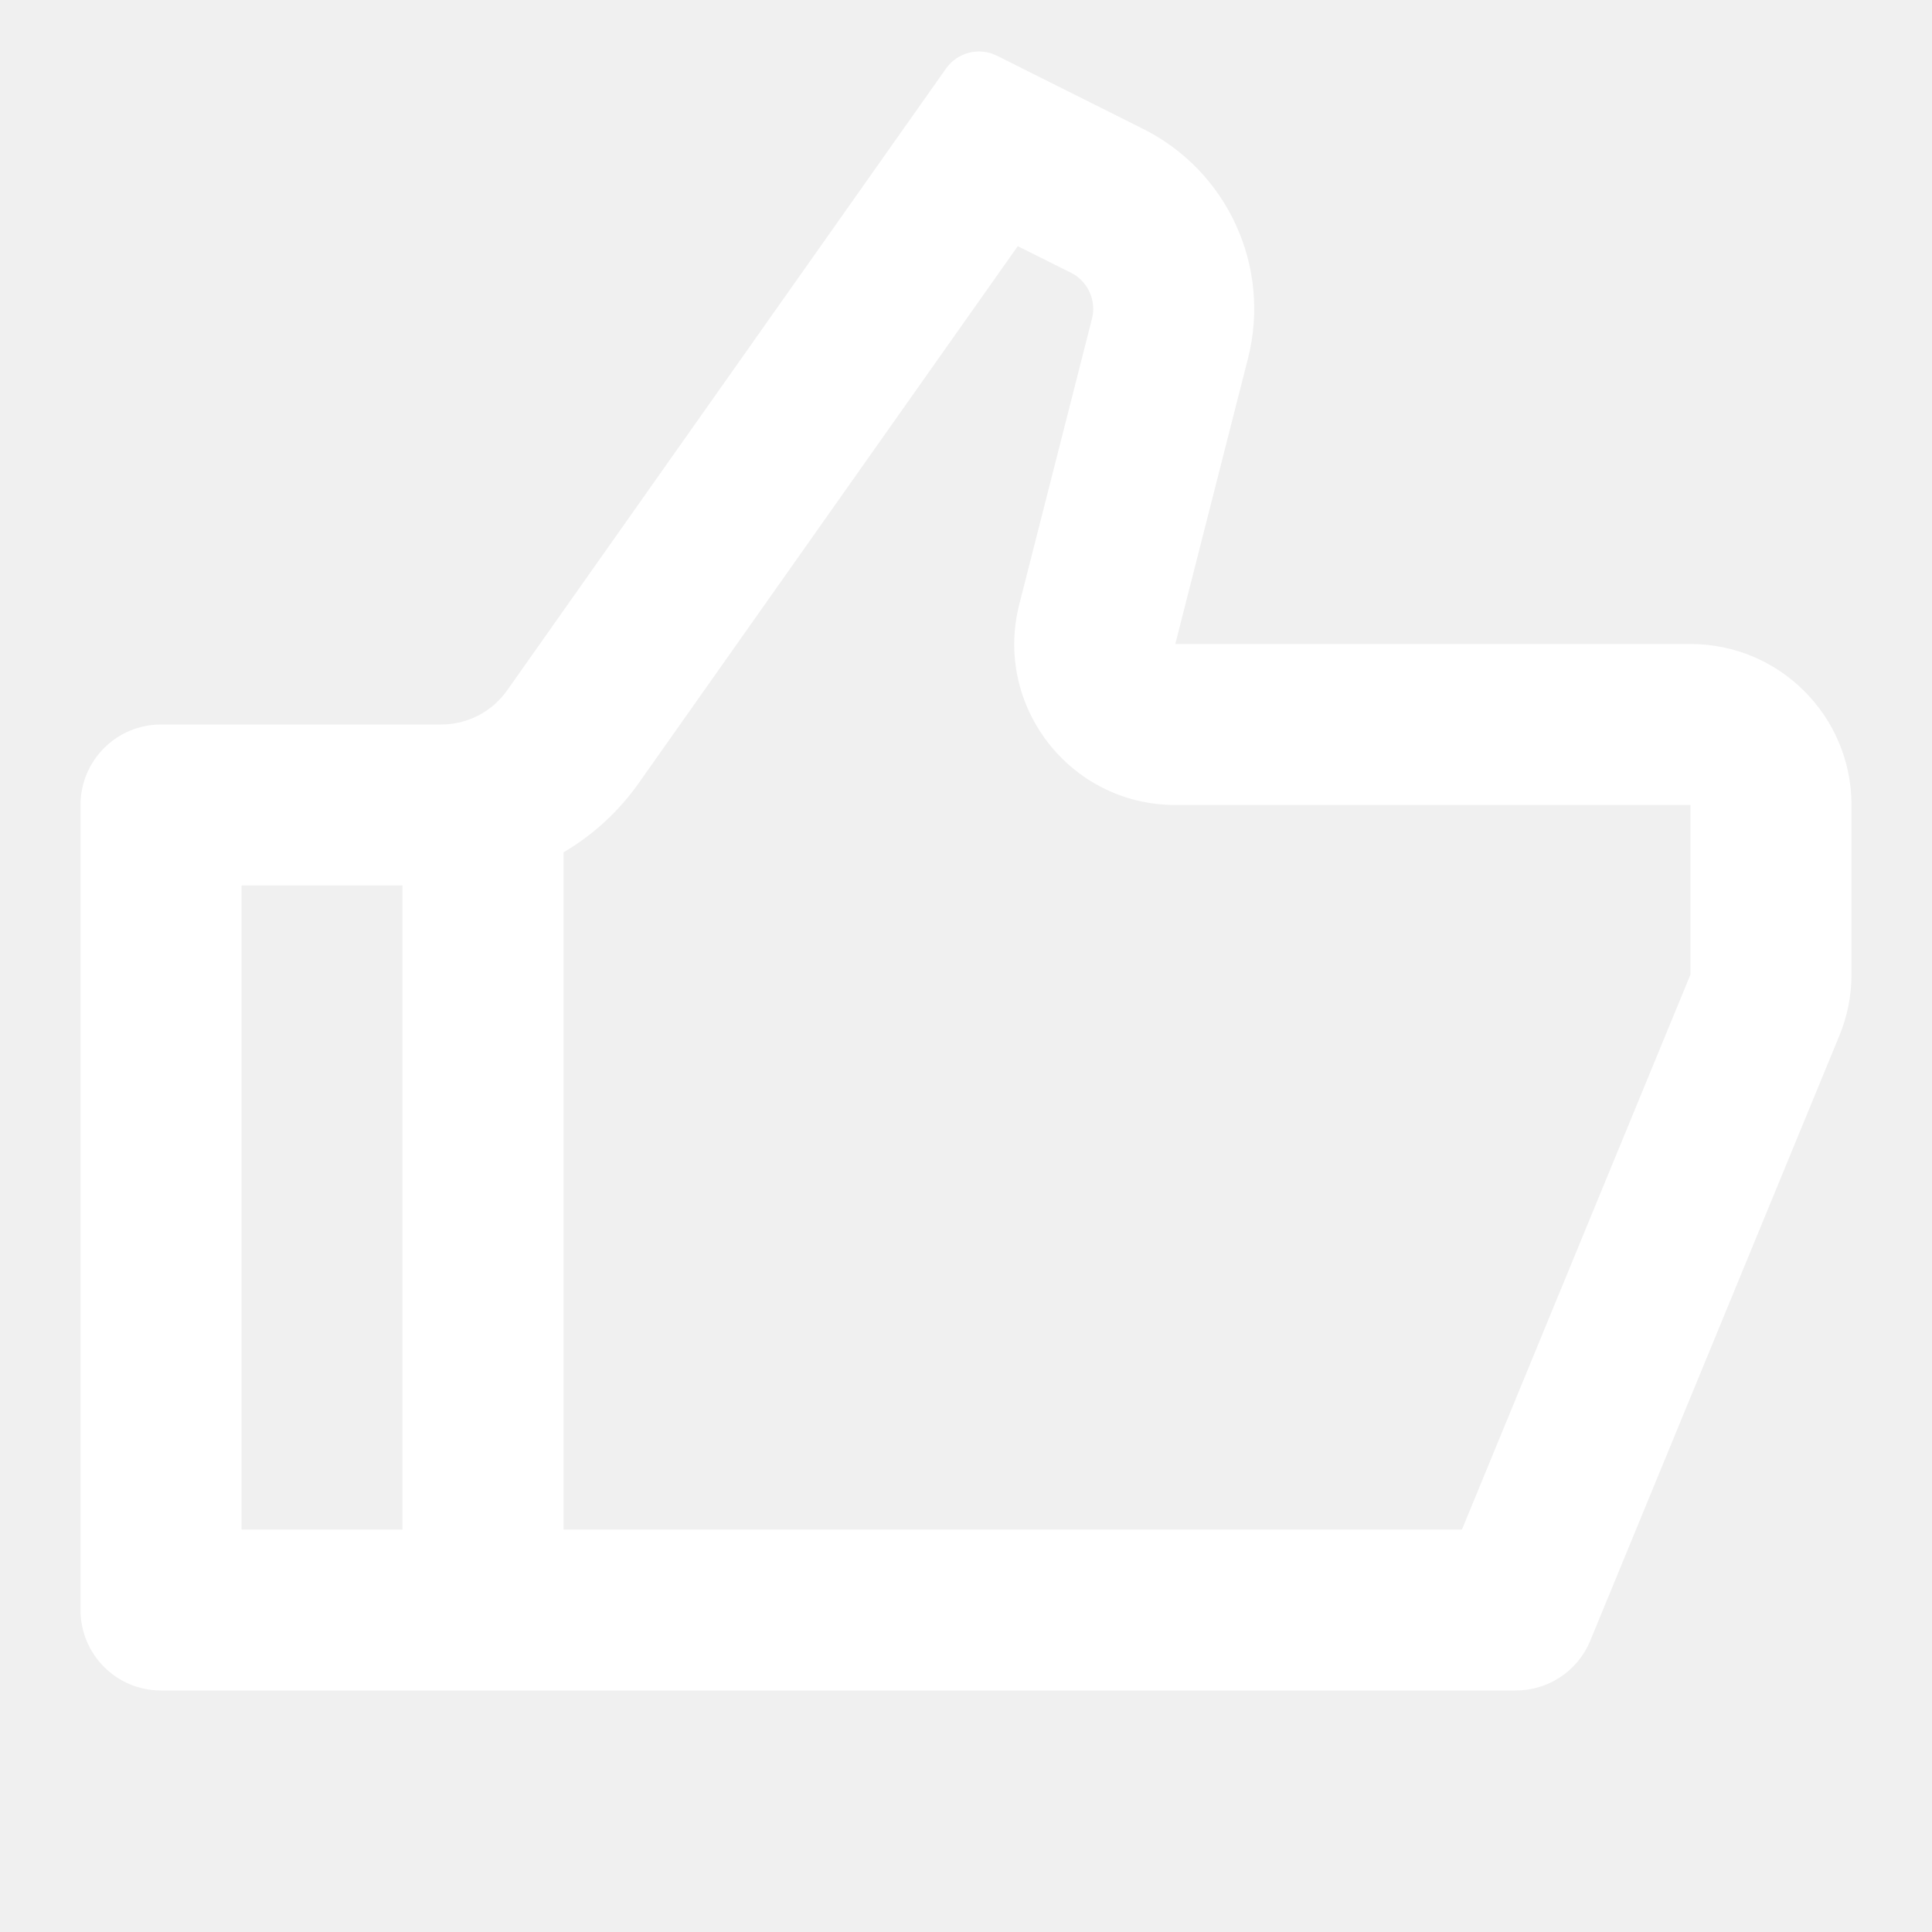
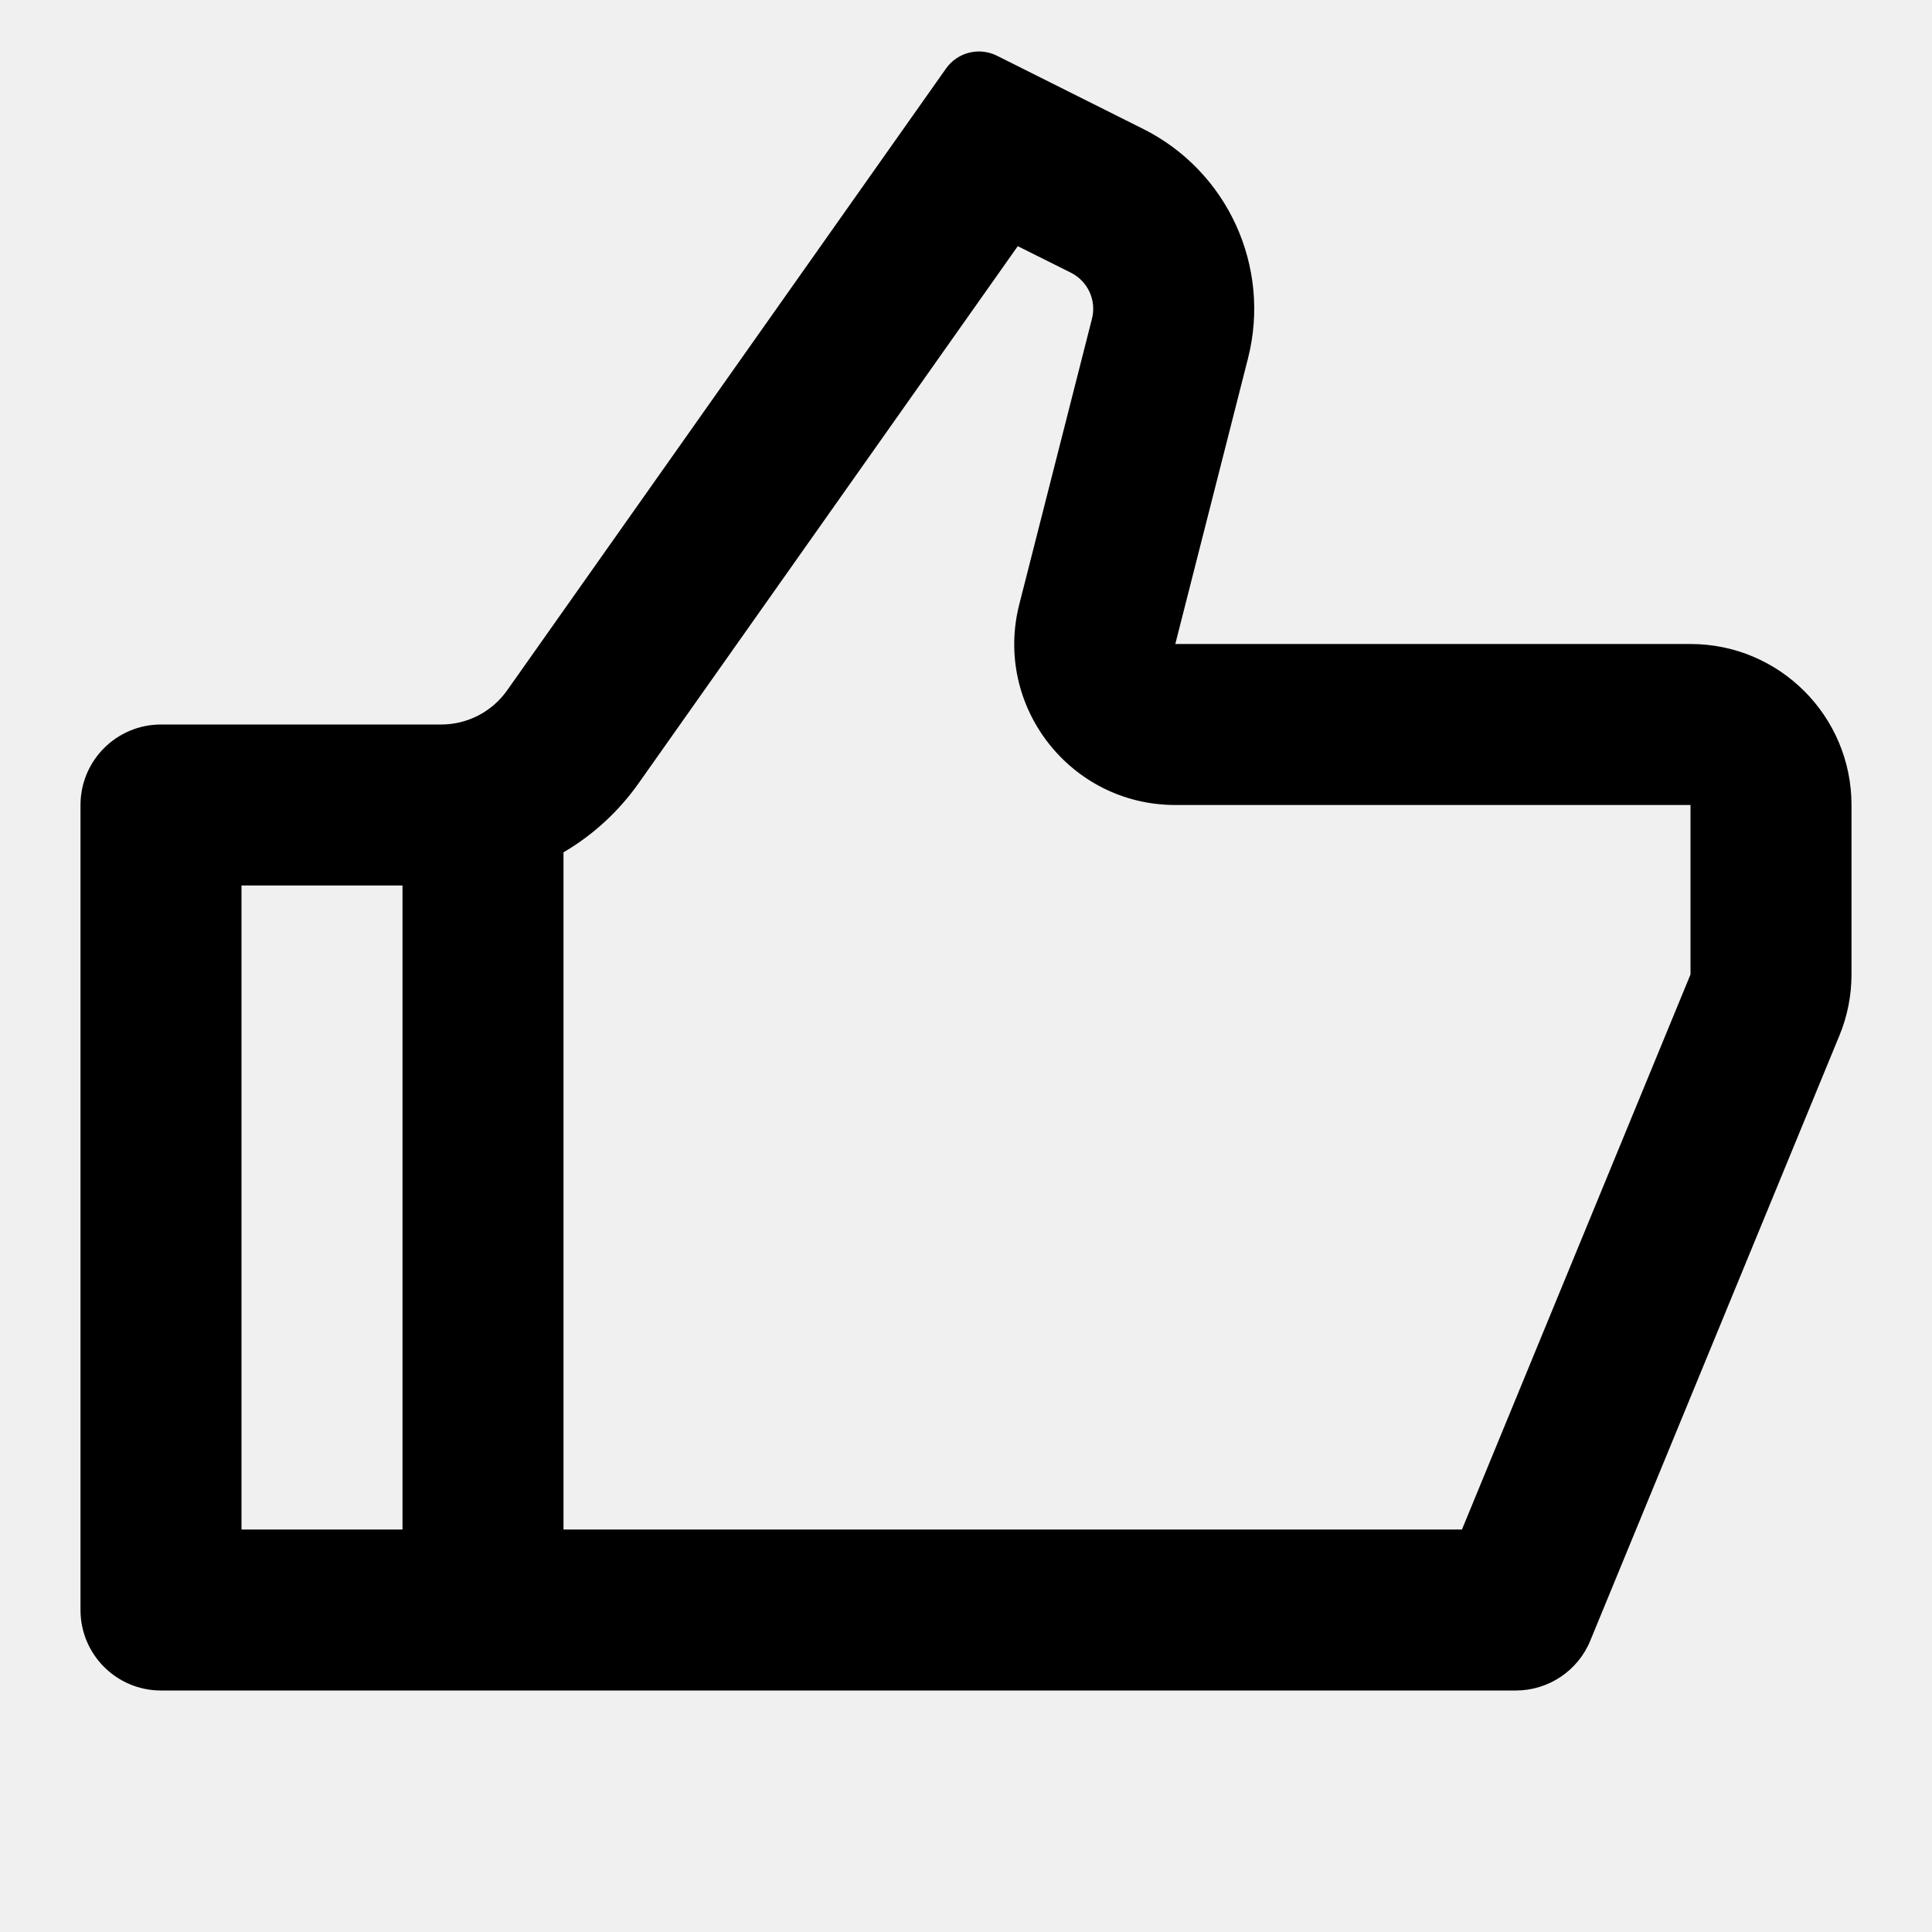
<svg xmlns="http://www.w3.org/2000/svg" viewBox="0 0 24 24">
-   <path d="M14.6 8H21C22.105 8 23 8.896 23 10V12.105C23 12.366 22.949 12.625 22.849 12.866L19.755 20.381C19.601 20.756 19.235 21 18.83 21H2C1.448 21 1 20.553 1 20V10C1 9.448 1.448 9 2 9H5.482C5.807 9 6.111 8.842 6.299 8.577L11.752 0.851C11.895 0.649 12.163 0.582 12.384 0.692L14.198 1.6C15.25 2.125 15.793 3.313 15.503 4.452L14.6 8ZM7 10.588V19H18.161L21 12.105V10H14.6C13.295 10 12.34 8.771 12.662 7.507L13.565 3.959C13.623 3.731 13.514 3.494 13.304 3.388L12.643 3.058L7.933 9.73C7.683 10.084 7.363 10.375 7 10.588ZM5 11H3V19H5V11Z" style="fill: white;" />
+   <path d="M14.6 8H21C22.105 8 23 8.896 23 10V12.105C23 12.366 22.949 12.625 22.849 12.866L19.755 20.381C19.601 20.756 19.235 21 18.83 21H2C1.448 21 1 20.553 1 20V10C1 9.448 1.448 9 2 9H5.482C5.807 9 6.111 8.842 6.299 8.577L11.752 0.851C11.895 0.649 12.163 0.582 12.384 0.692L14.198 1.6C15.25 2.125 15.793 3.313 15.503 4.452L14.6 8ZM7 10.588V19H18.161L21 12.105V10H14.6C13.295 10 12.34 8.771 12.662 7.507L13.565 3.959C13.623 3.731 13.514 3.494 13.304 3.388L12.643 3.058L7.933 9.73C7.683 10.084 7.363 10.375 7 10.588ZM5 11H3V19H5V11Z" />
</svg>
